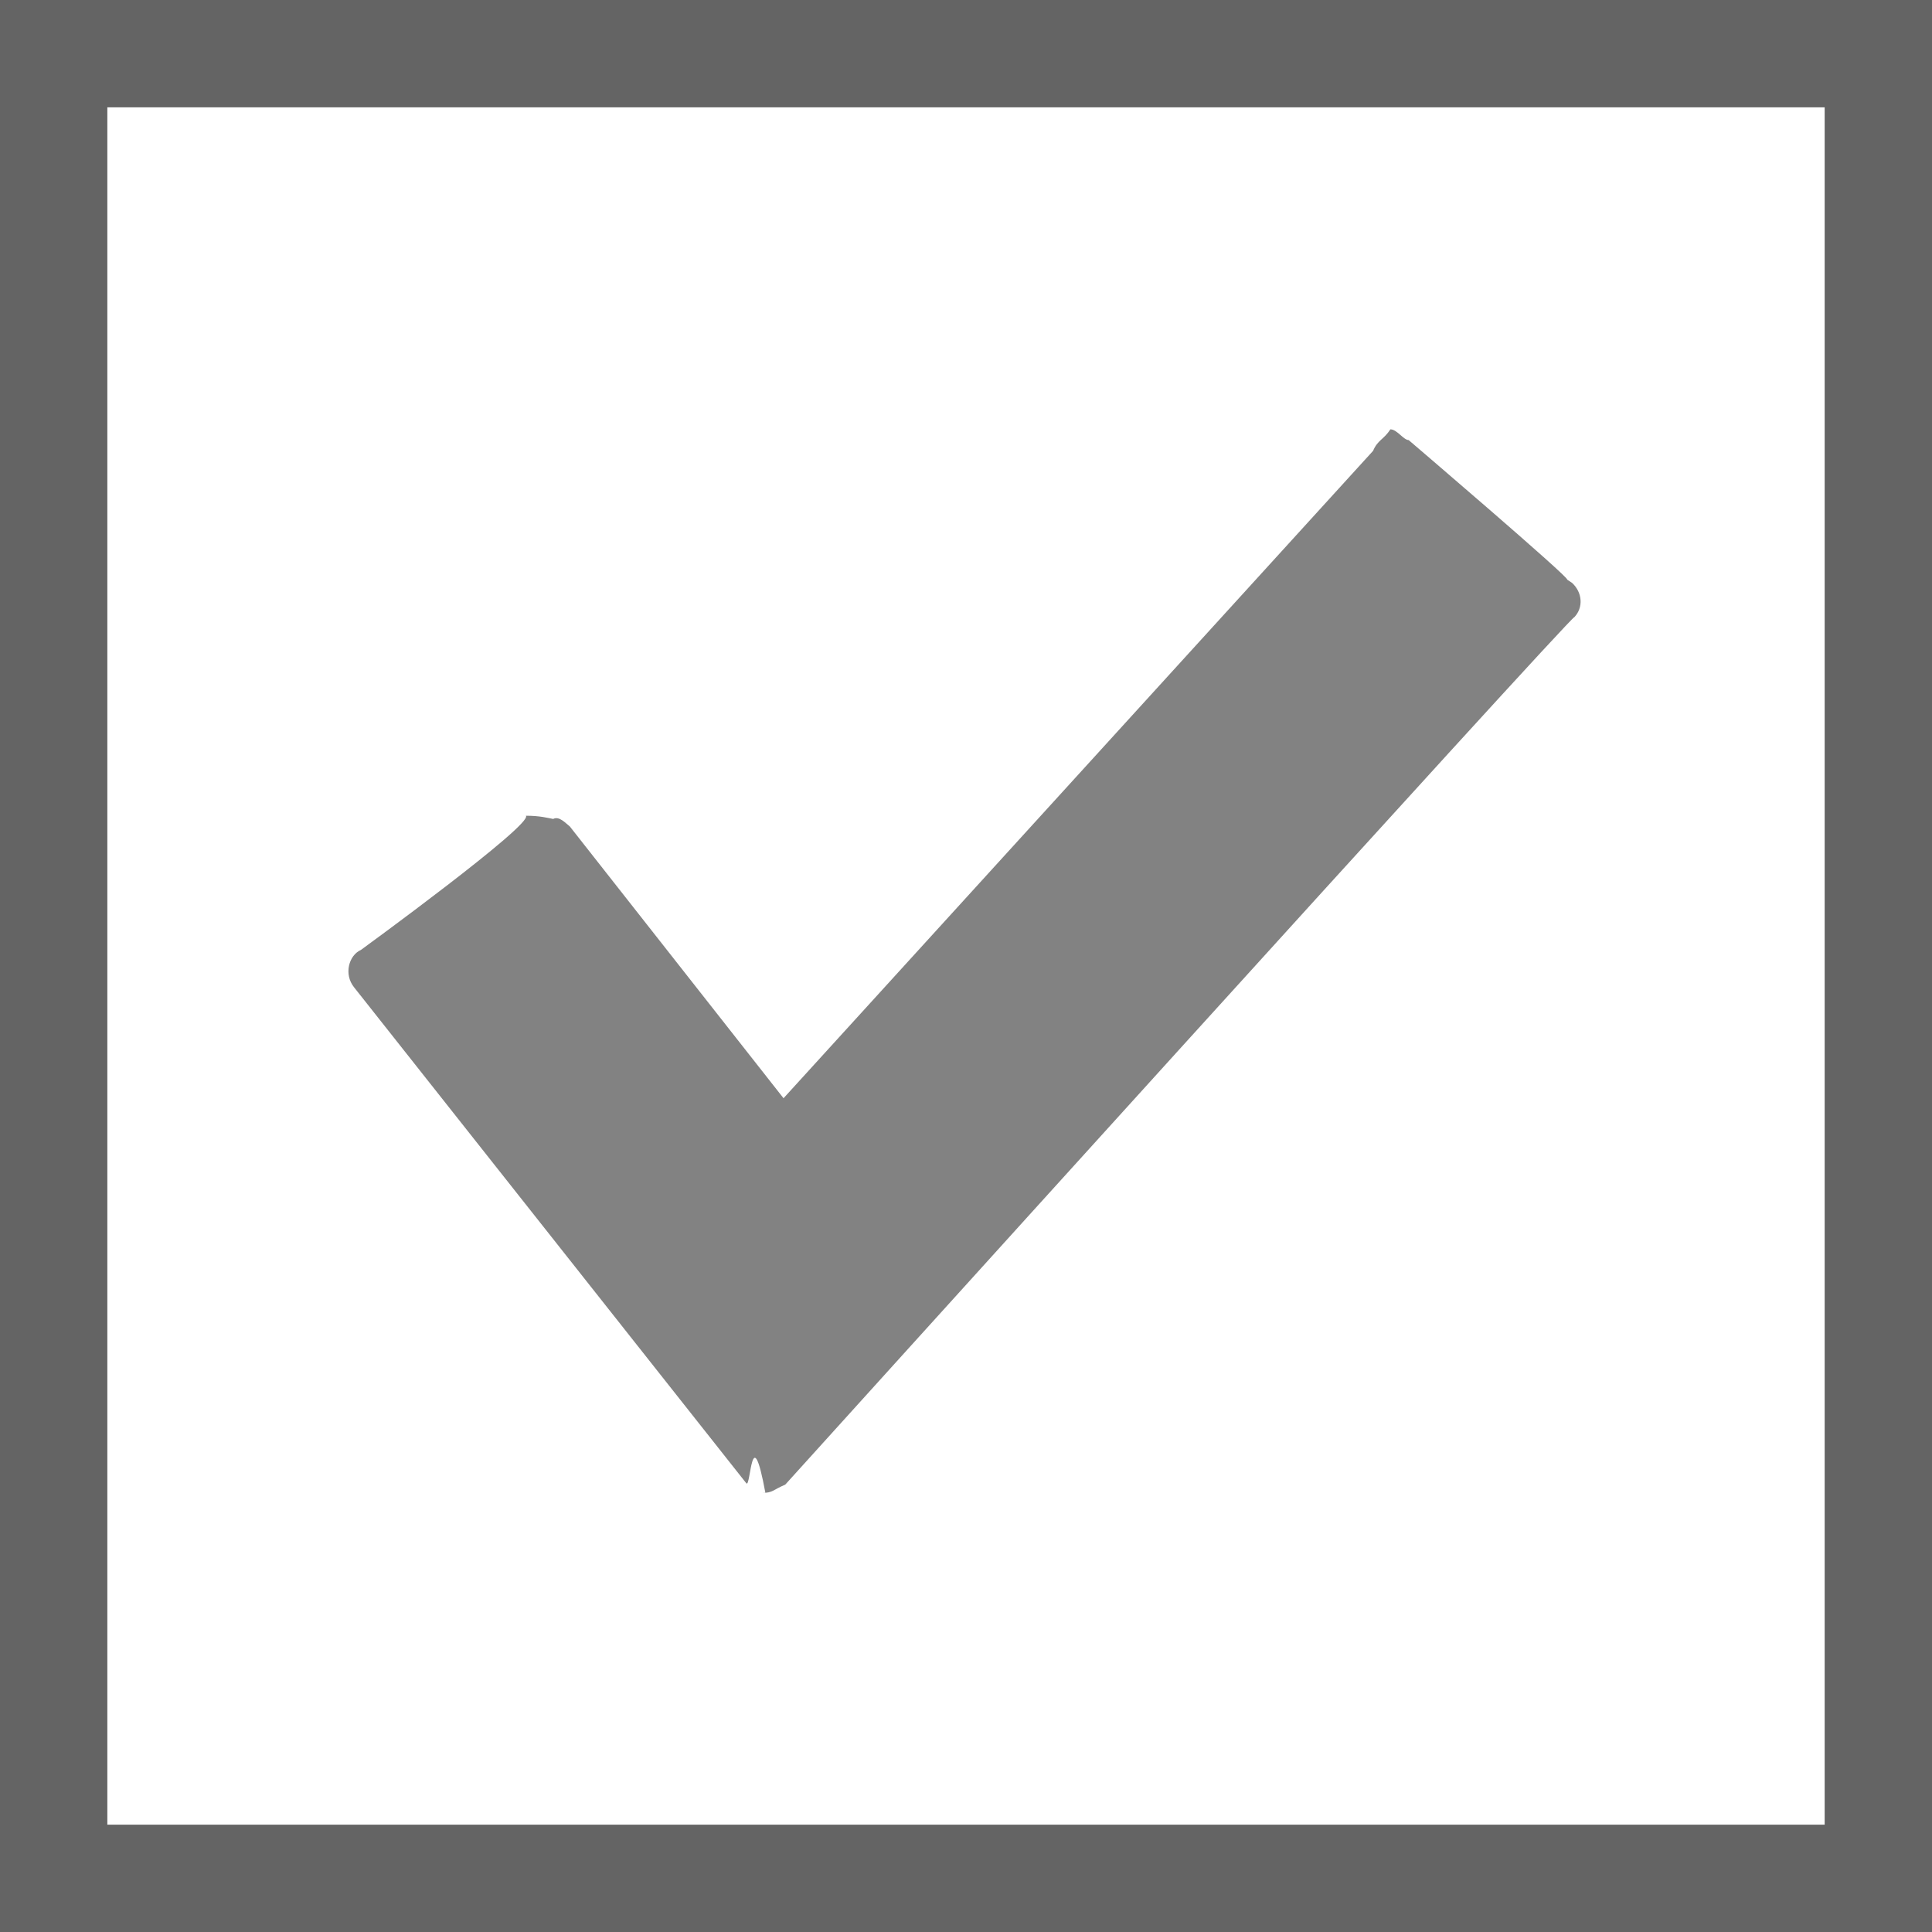
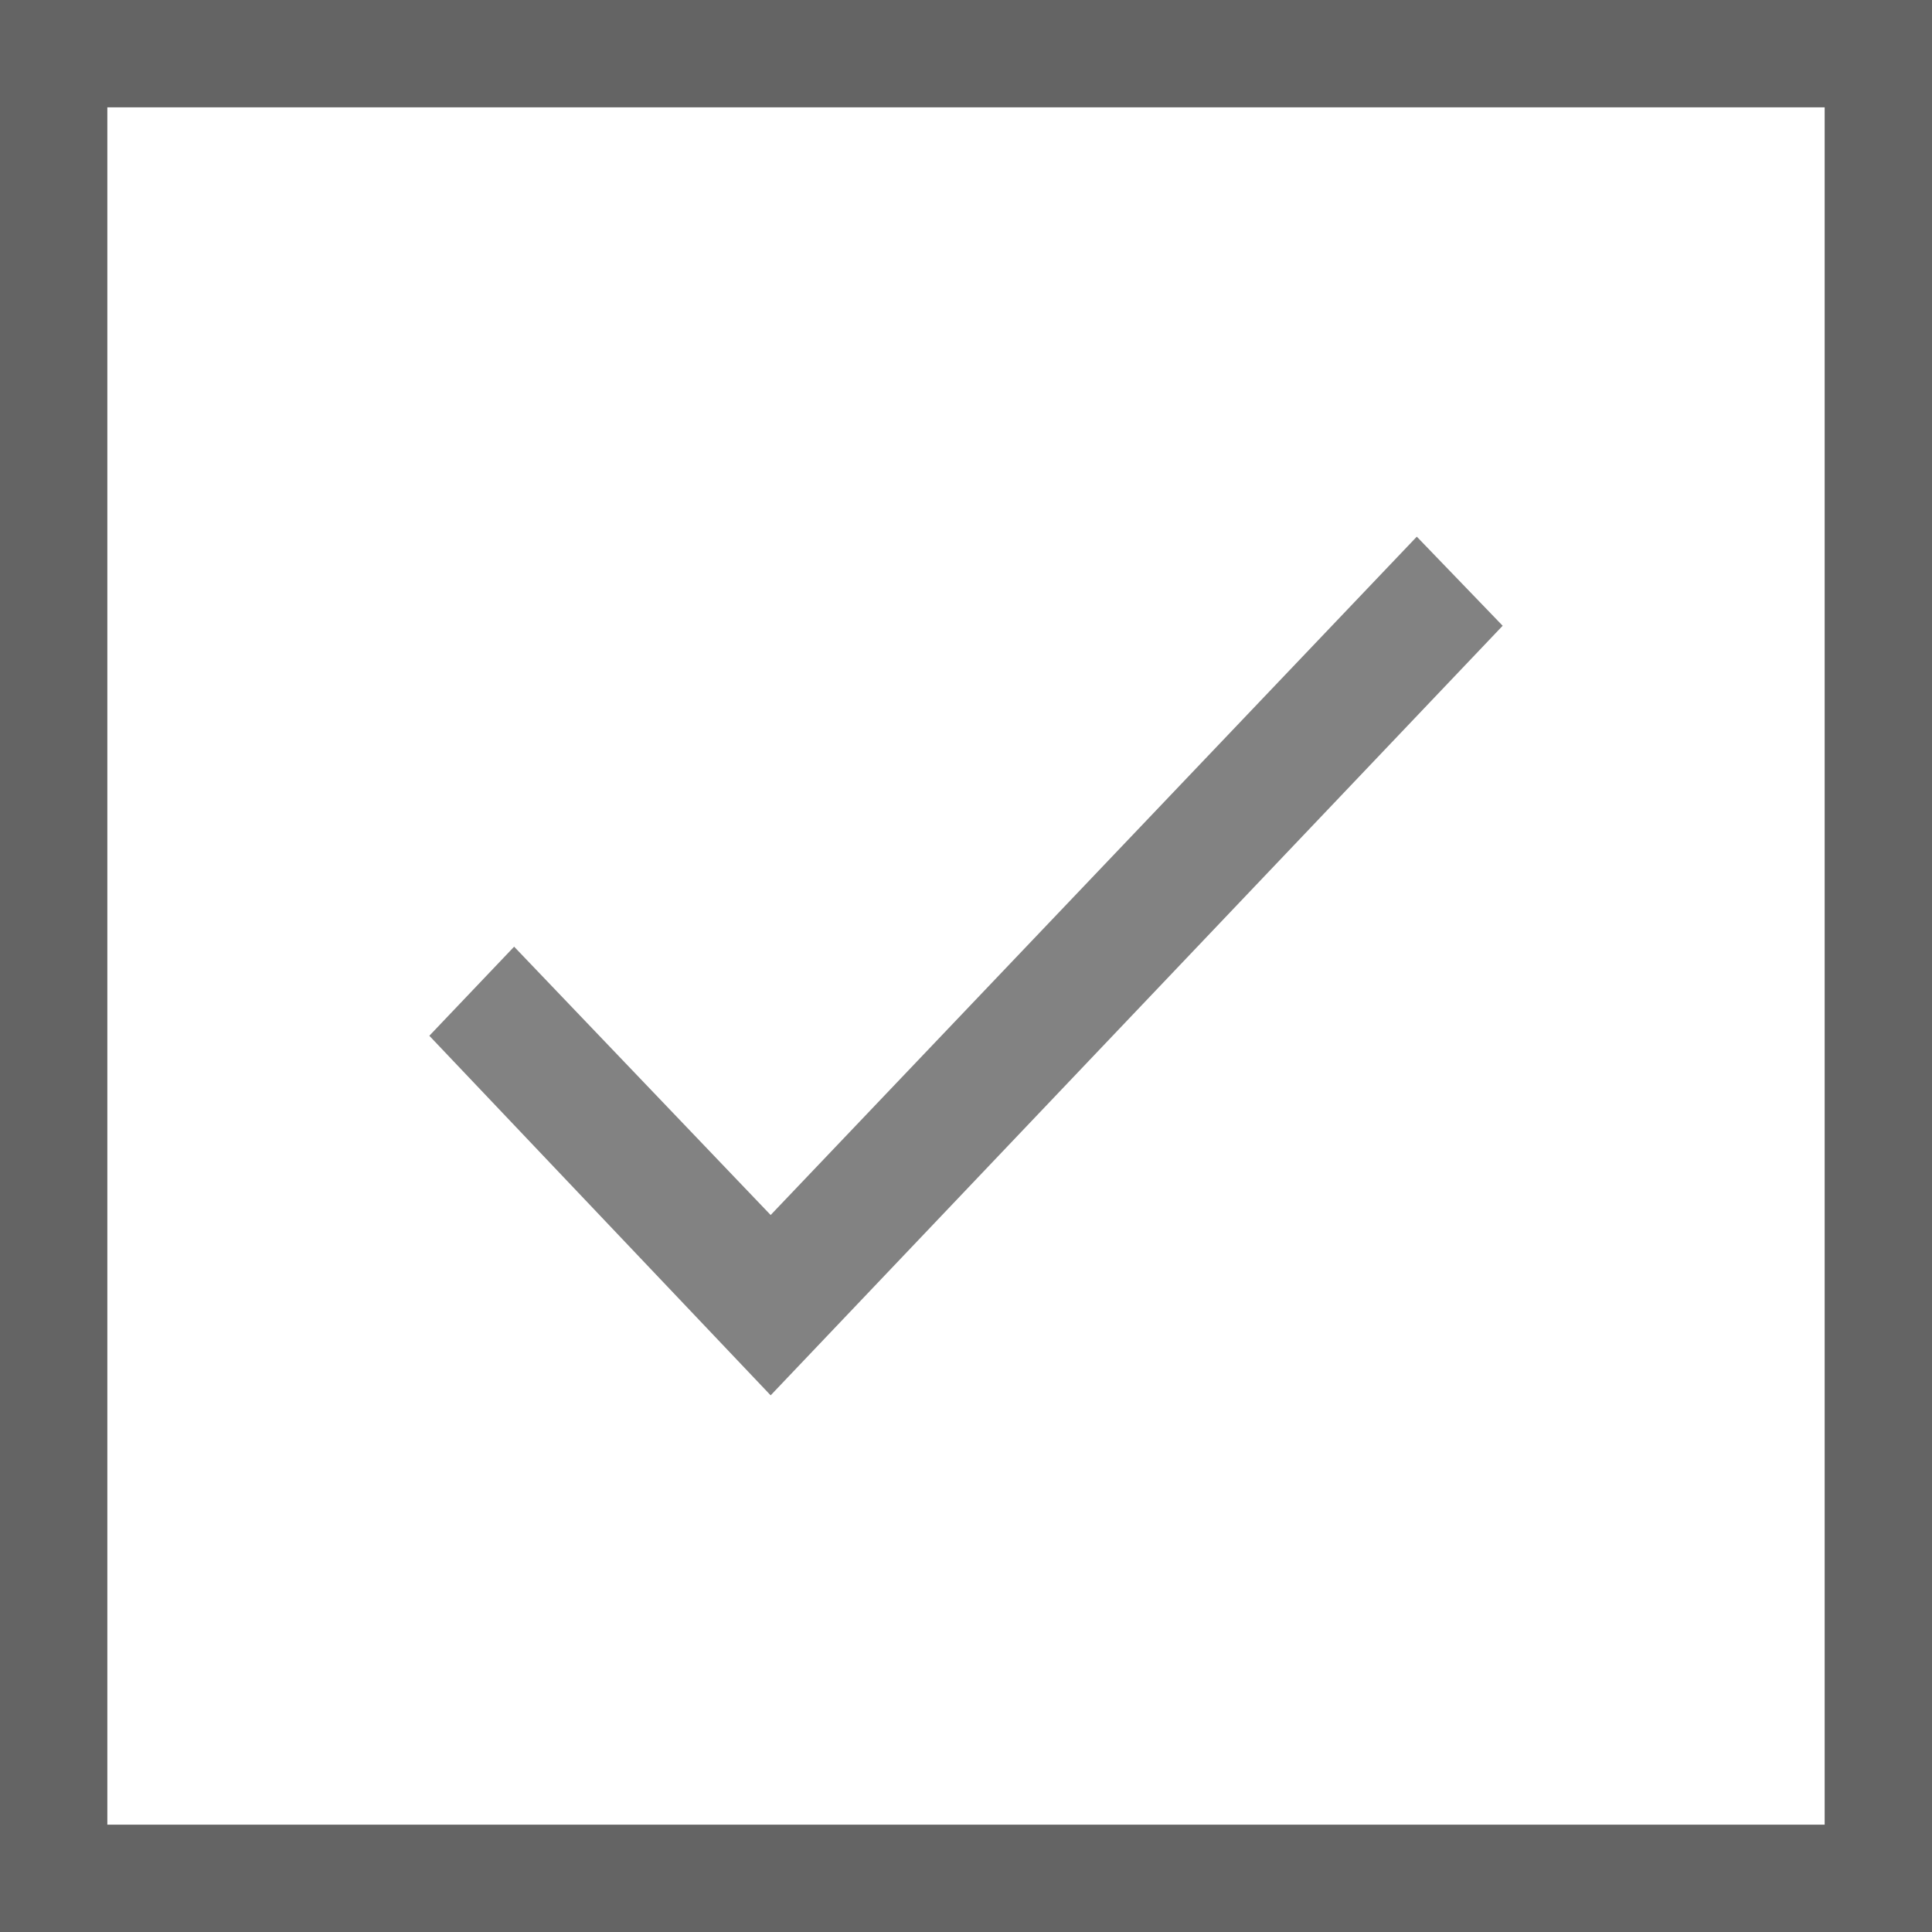
<svg xmlns="http://www.w3.org/2000/svg" class="checkbox-icon" version="1.1" baseProfile="full" height="18px" width="18px">
  <rect width="18" height="18" fill="white" stroke="rgb(100, 100, 100)" stroke-width="2px" stroke-linecap="butt" stroke-linejoin="miter" />
-   <path fill="rgb(130, 130, 130)" d="M14.6,5.4 C14.646,5.4 13.124,4.1 13.124,4.1 C13.077,4.1 13.015,4 12.954,4 C12.892,4.096 12.834,4.1 12.793,4.2 C12.793,4.2 7.3,10.232 7.3,10.232 C7.3,10.232 5.309,7.7 5.309,7.7 C5.27,7.67 5.21,7.6 5.154,7.63 C5.1,7.62 5.03,7.6 4.9,7.6 C4.97,7.68 3.363,8.85 3.363,8.85 C3.25,8.9 3.2,9.077 3.3,9.2 C3.3,9.2 6.953,13.819 6.953,13.819 C6.995,13.873 7,13.2 7.131,13.909 C7.1,13.909 7.137,13.909 7.1,13.909 C7.2,13.909 7.2,13.881 7.316,13.832 C7.316,13.832 14.668,5.7 14.668,5.75 C14.753,5.66 14.744,5.52 14.646,5.43 Z " />
+   <path fill="rgb(130, 130, 130)" d="M7.18,11.32 C7.18,11.32 4.79,8.82 4.79,8.82 C4.79,8.82 4,9.65 4,9.65 C4,9.65 7.18,13 7.18,13 C7.18,13 14,5.83 14,5.83 C14,5.83 13.20,5 13.20,5 C13.20,5 7.18,11.32 7.18,11.32 Z" />
</svg>
